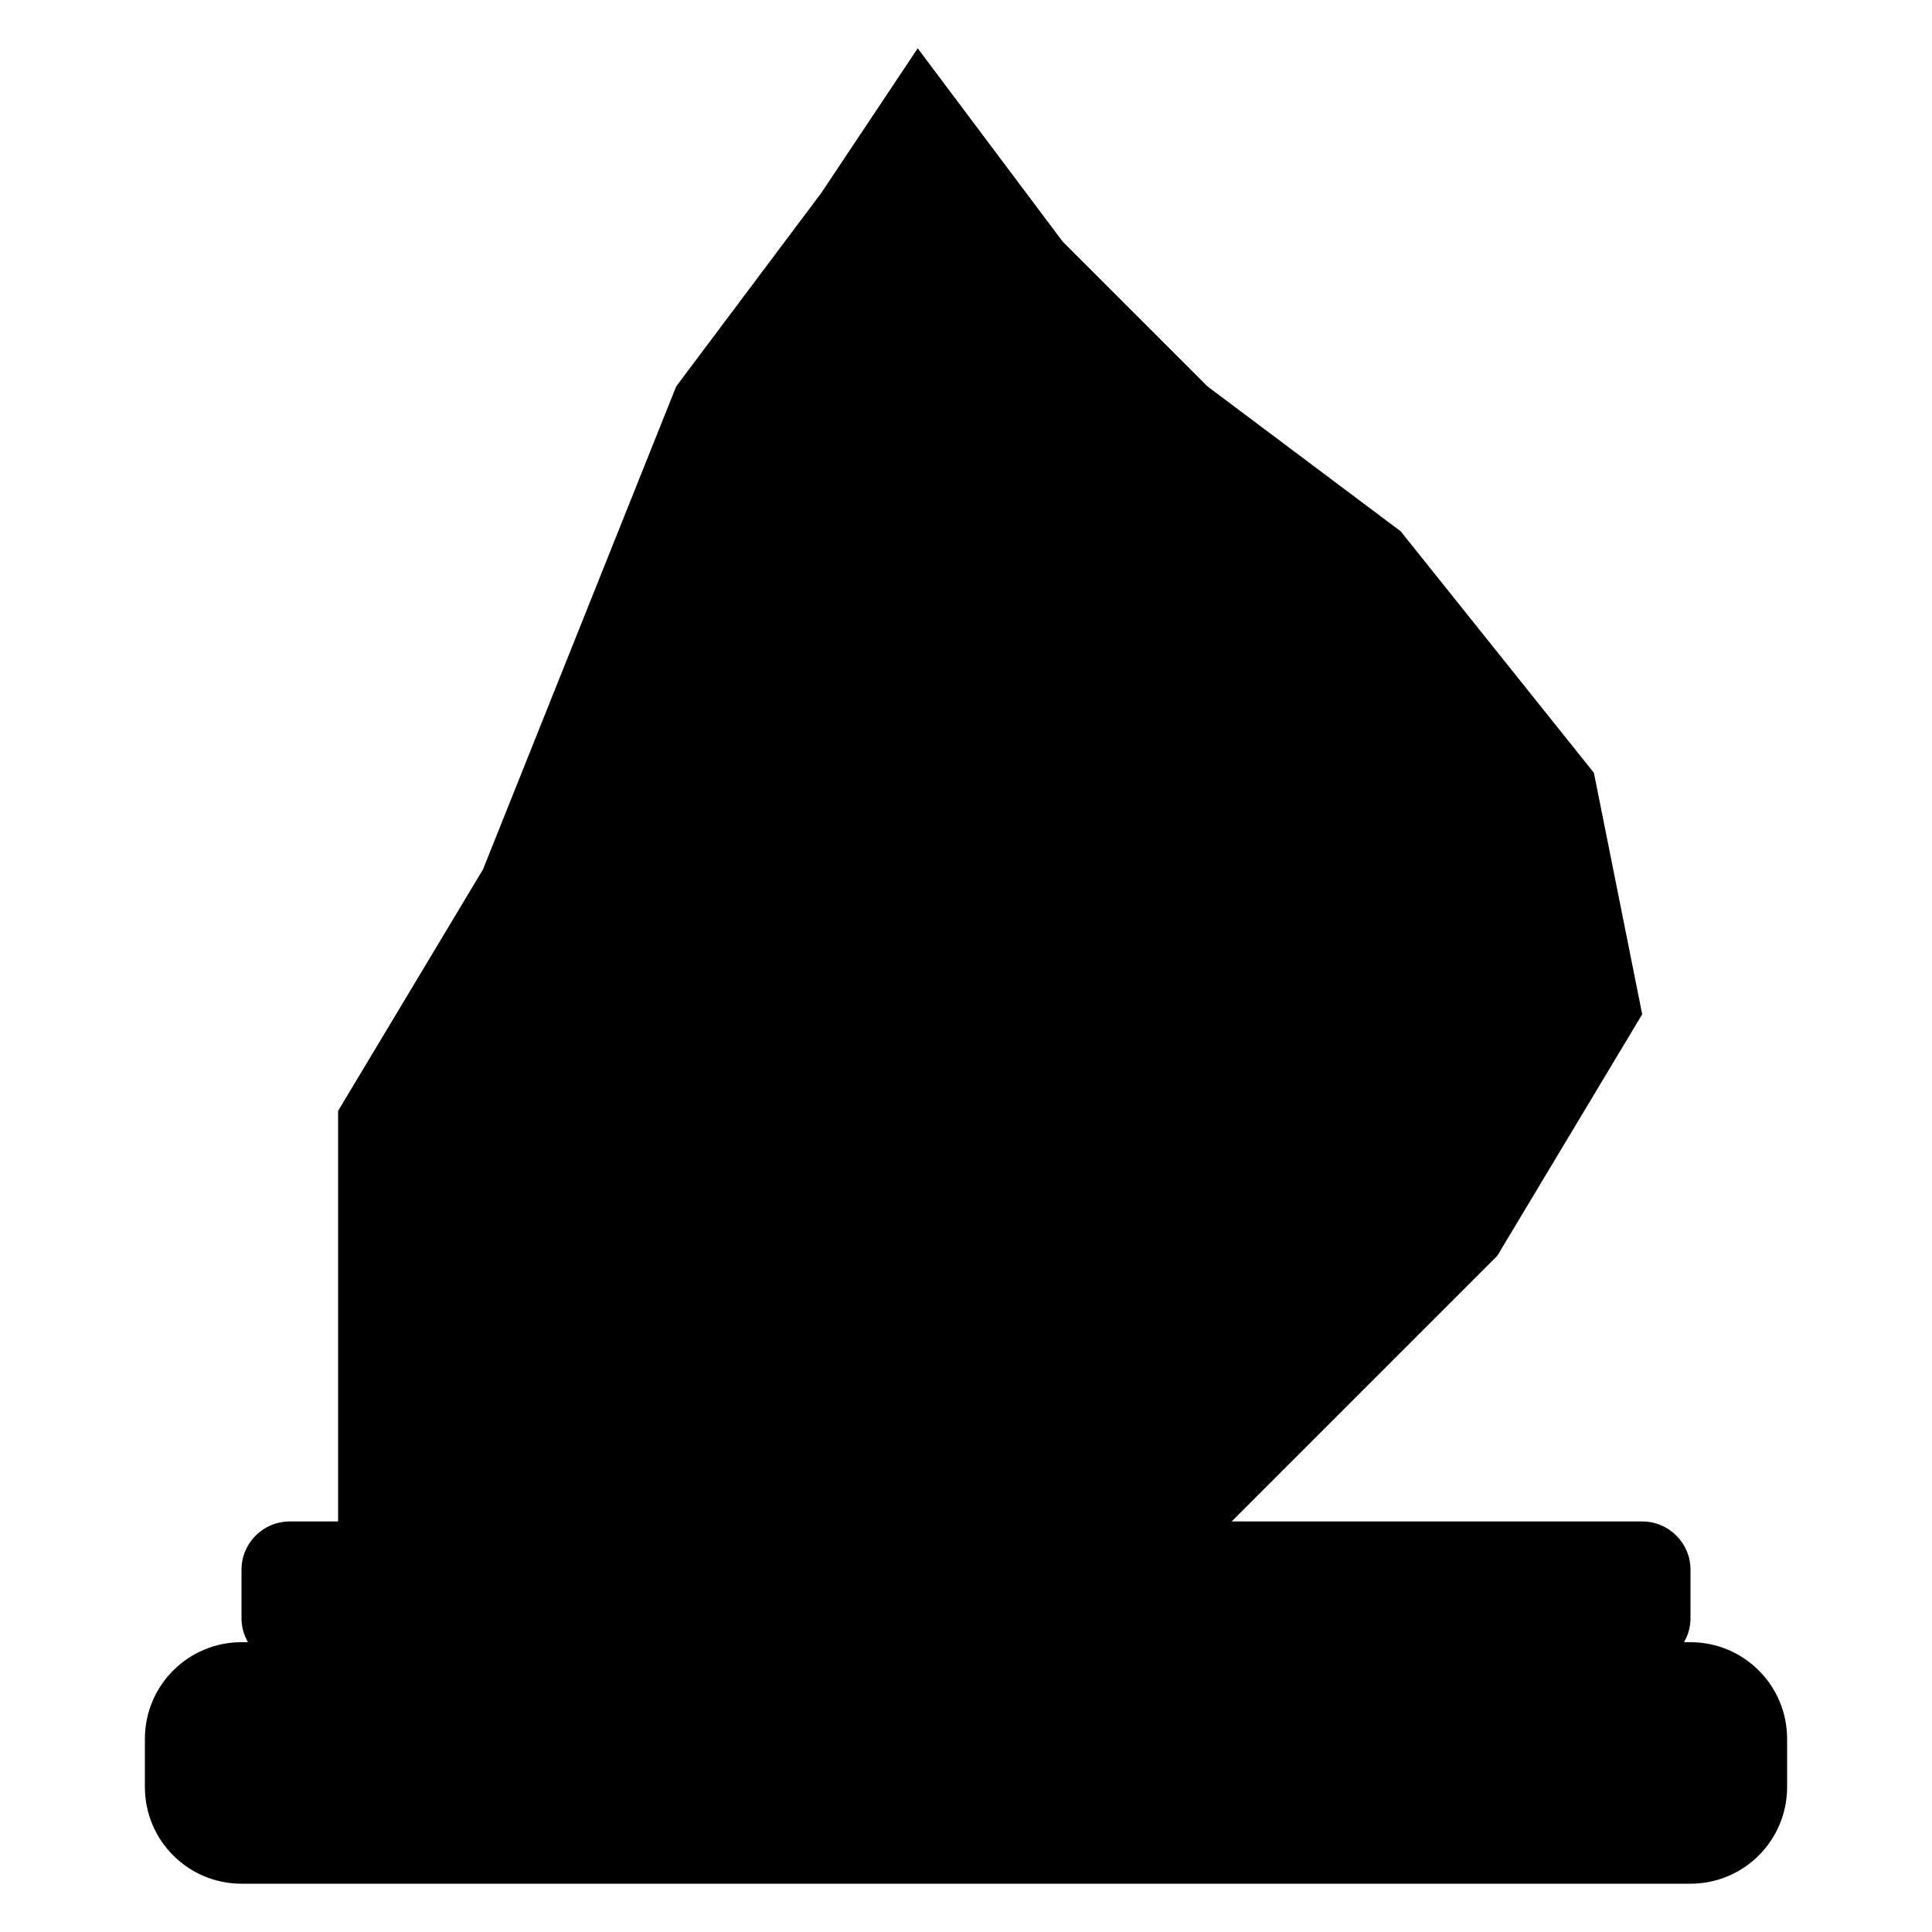
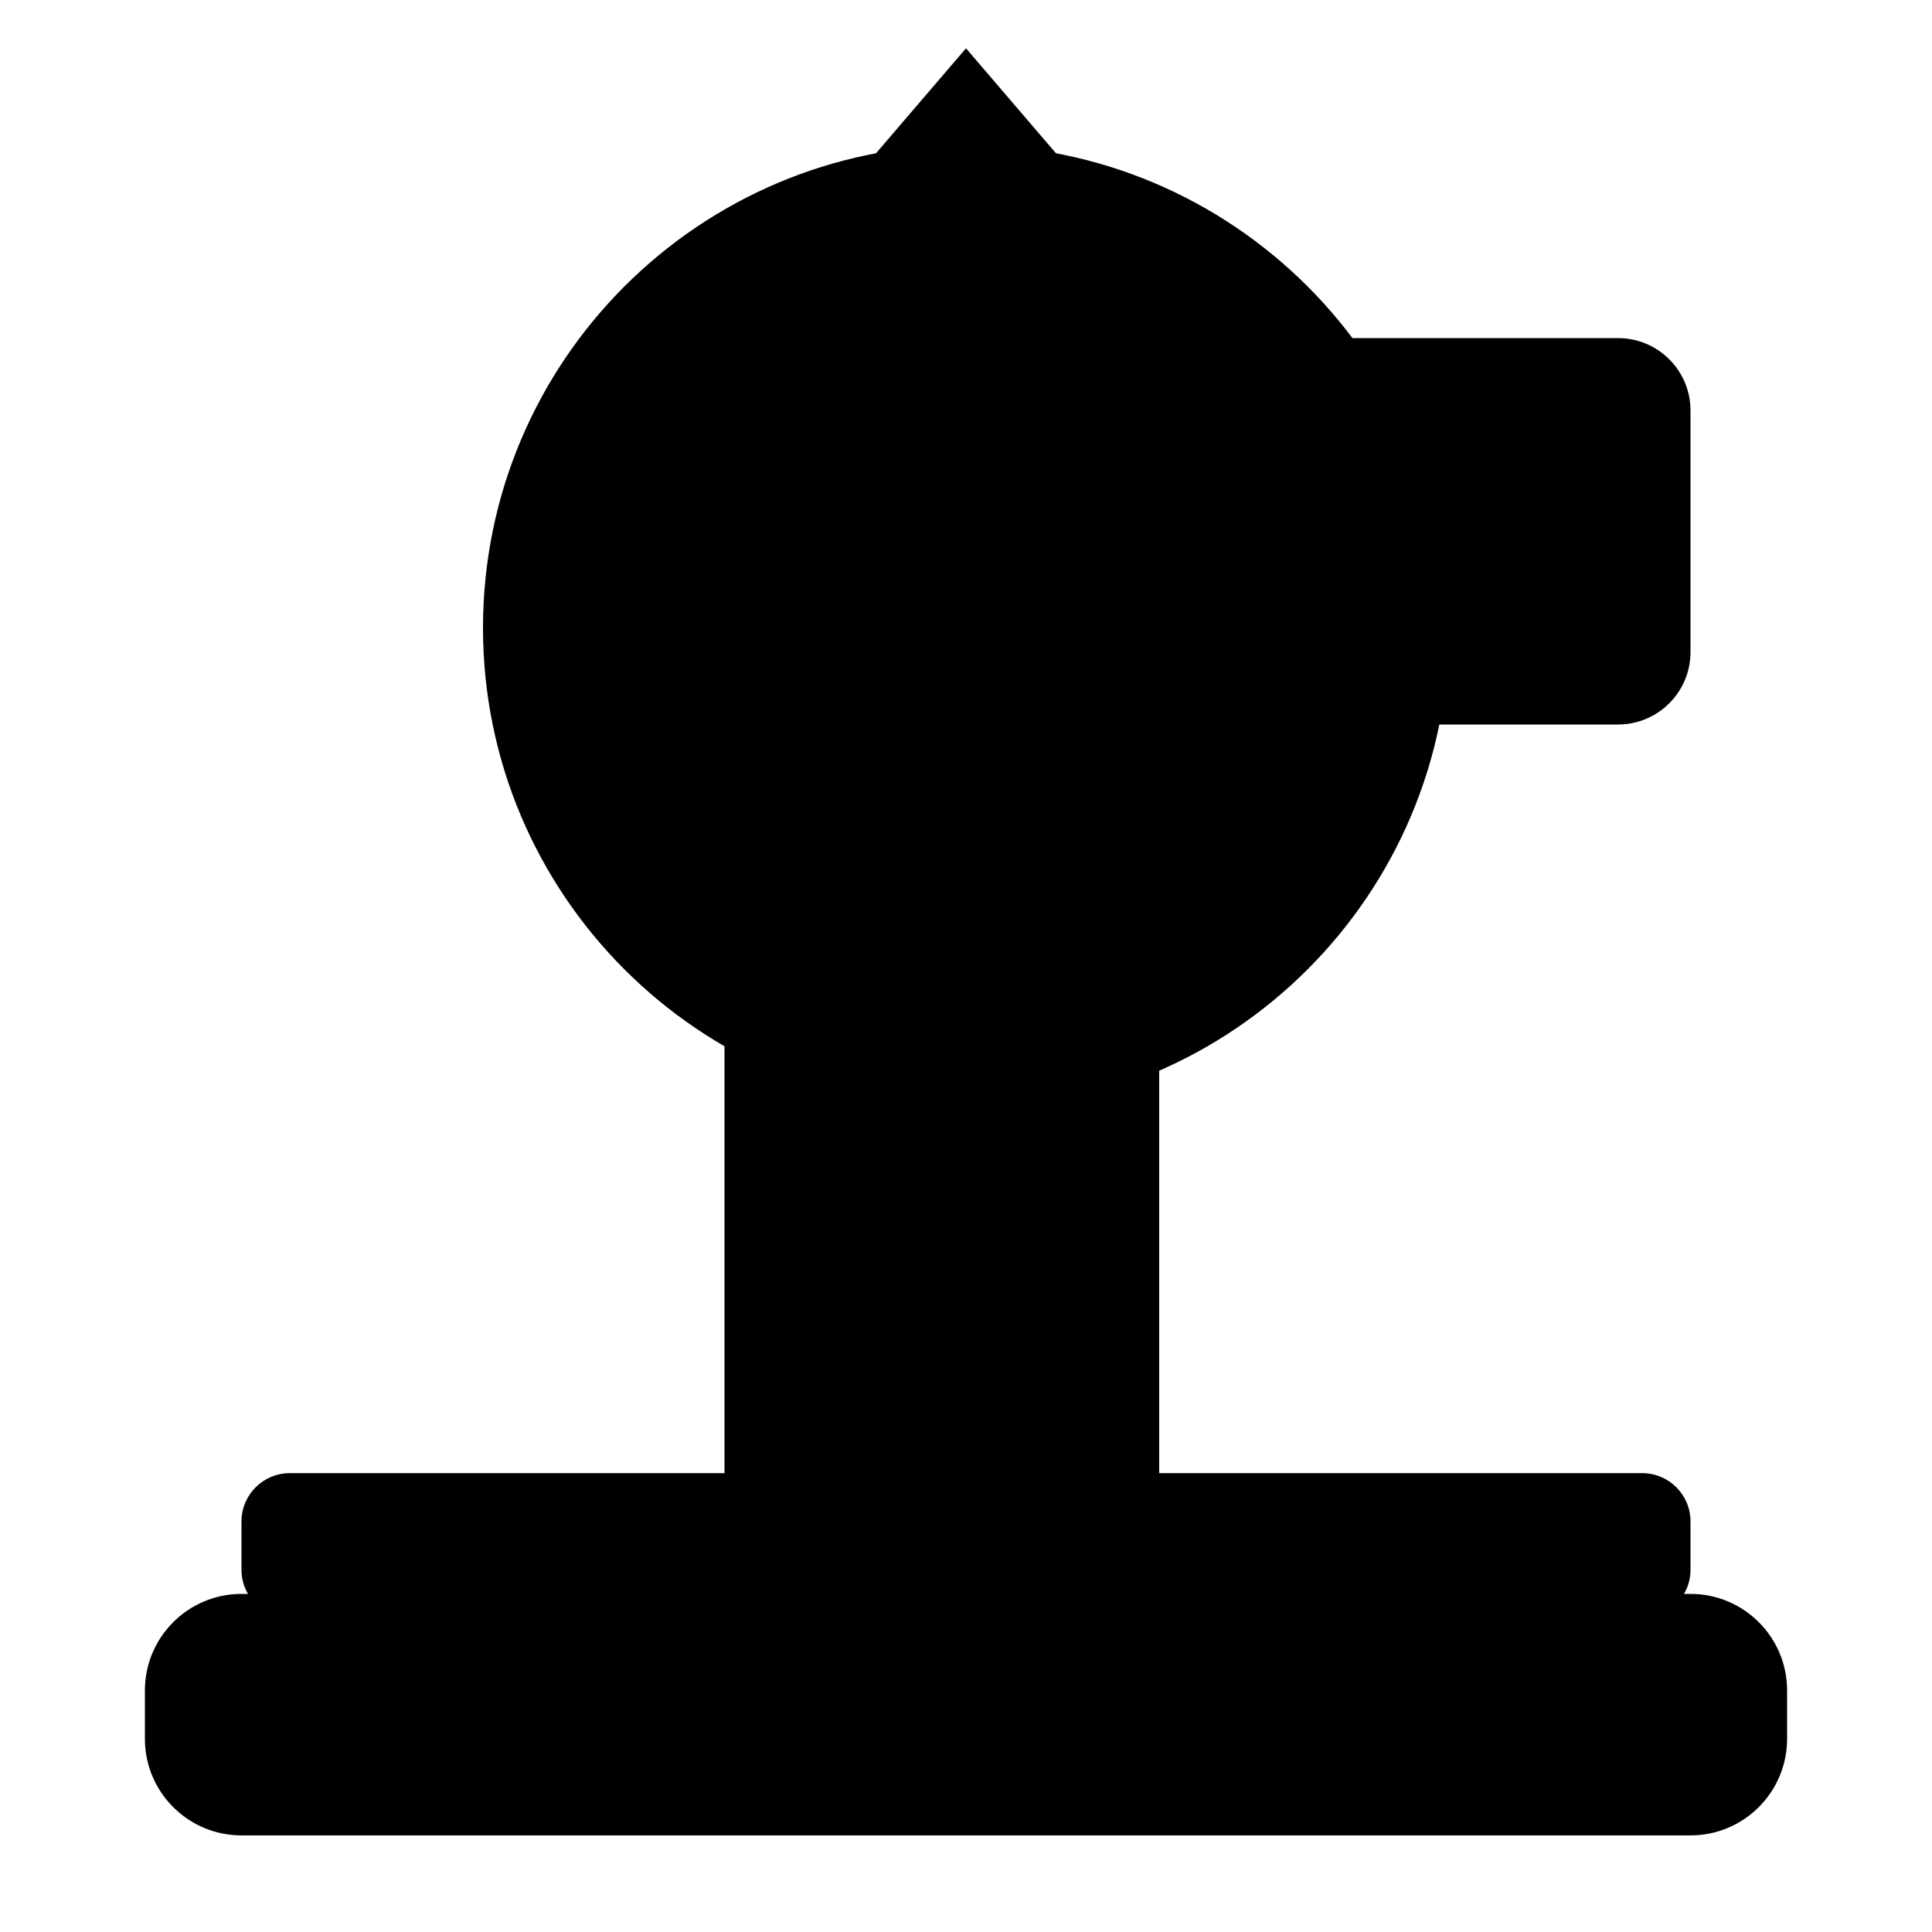
<svg xmlns="http://www.w3.org/2000/svg" viewBox="0 0 80 80">
-   <polygon points="14,64 14,46 20,36 24,26 28,16 34,8 38,2 44,10 50,16 58,22 66,32 68,42 62,52 54,60 50,64" fill="{fill}" stroke="{stroke}" stroke-width="2" />
-   <rect x="10" y="63" width="60" height="6" rx="2" fill="{fill}" stroke="{stroke}" stroke-width="2" />
-   <rect x="6" y="68" width="68" height="10" rx="4" fill="{fill}" stroke="{stroke}" stroke-width="2" />
-   <circle cx="56" cy="26" r="4" fill="{stroke}" />
+   <rect x="50" y="14" width="20" height="16" rx="3" fill="{fill}" stroke="{stroke}" stroke-width="2" />
+   <rect x="30" y="36" width="18" height="26" fill="{fill}" stroke="{stroke}" stroke-width="2" />
+   <polygon points="28,16 40,2 52,16" fill="{fill}" stroke="{stroke}" stroke-width="2" />
+   <circle cx="40" cy="26" r="20" fill="{fill}" stroke="{stroke}" stroke-width="2" />
+   <circle cx="52" cy="20" r="3.5" fill="{stroke}" />
+   <rect x="10" y="61" width="60" height="6" rx="2" fill="{fill}" stroke="{stroke}" stroke-width="2" />
+   <rect x="6" y="66" width="68" height="10" rx="4" fill="{fill}" stroke="{stroke}" stroke-width="2" />
</svg>
